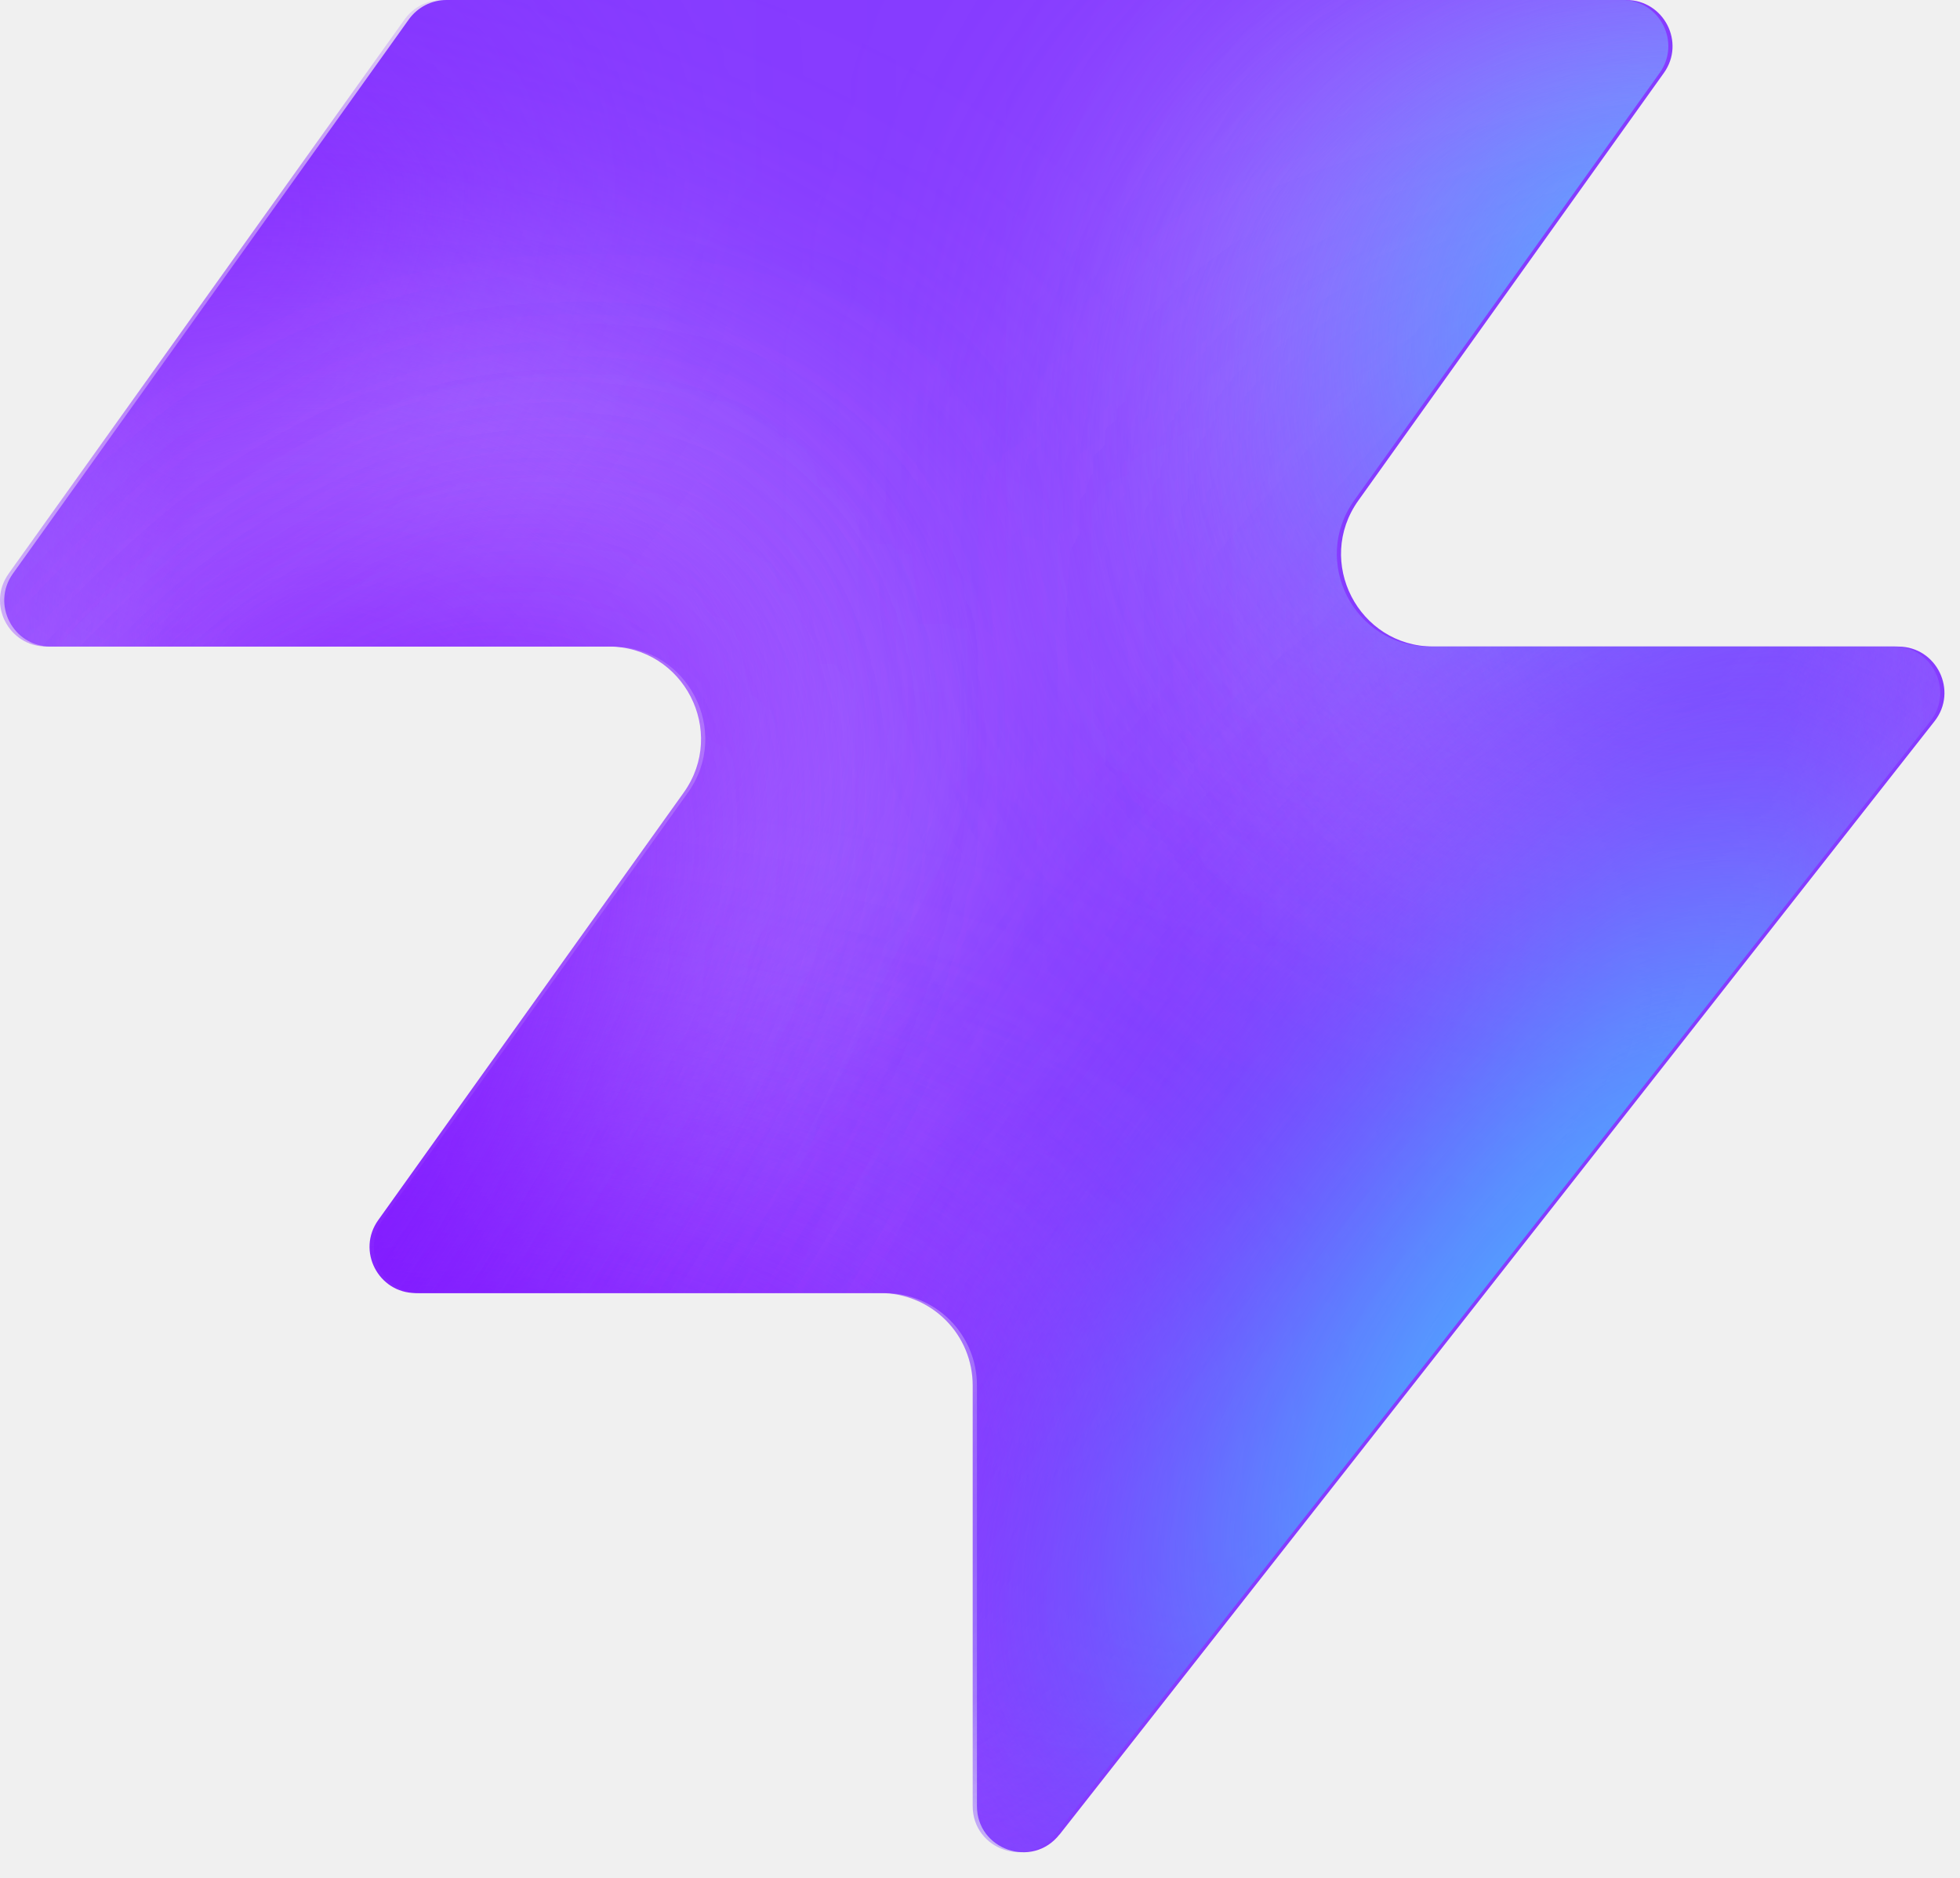
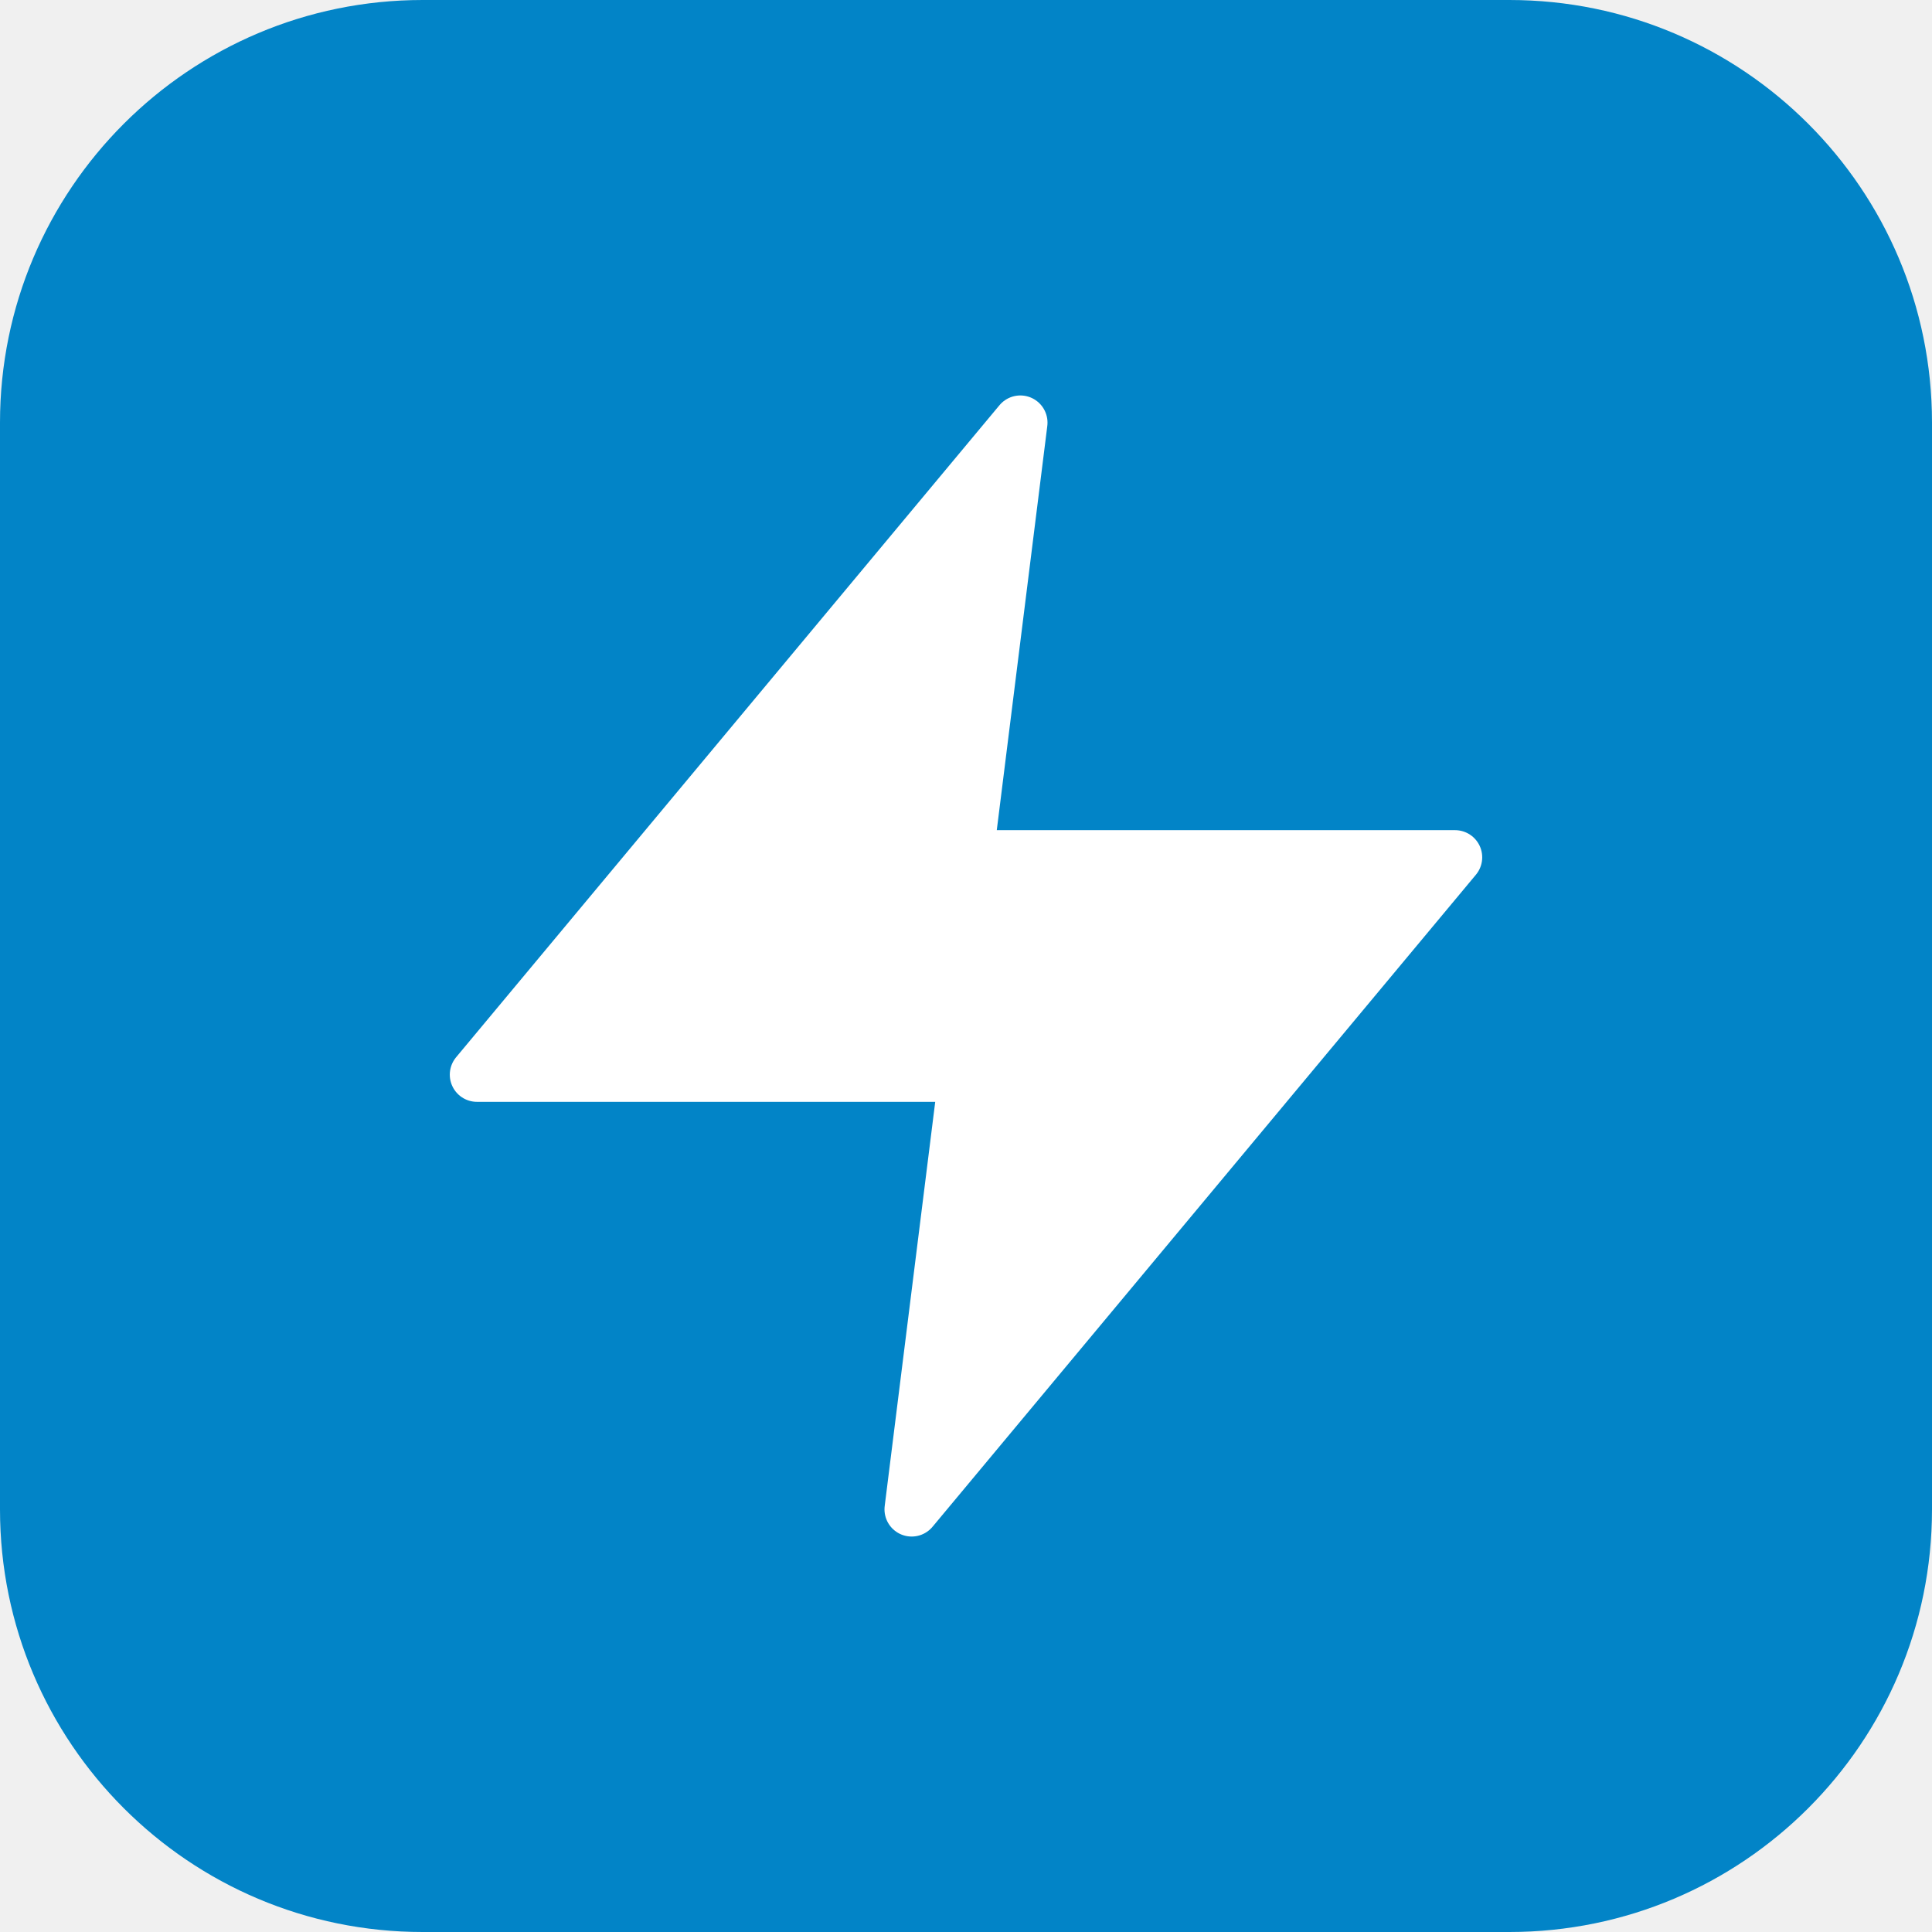
- <svg xmlns="http://www.w3.org/2000/svg" width="48" height="46" fill="none" viewBox="0 0 48 46">
-   <path fill="#863bff" d="M25.946 44.938c-.664.845-2.021.375-2.021-.698V33.937a2.26 2.26 0 0 0-2.262-2.262H10.287c-.92 0-1.456-1.04-.92-1.788l7.48-10.471c1.07-1.497 0-3.578-1.842-3.578H1.237c-.92 0-1.456-1.04-.92-1.788L10.013.474c.214-.297.556-.474.92-.474h28.894c.92 0 1.456 1.04.92 1.788l-7.48 10.471c-1.07 1.498 0 3.579 1.842 3.579h11.377c.943 0 1.473 1.088.89 1.83L25.947 44.94z" style="fill:#863bff;fill:color(display-p3 .525 .23 1);fill-opacity:1" />
-   <mask id="a" width="48" height="46" x="0" y="0" maskUnits="userSpaceOnUse" style="mask-type:alpha">
-     <path fill="#000" d="M25.842 44.938c-.664.844-2.021.375-2.021-.698V33.937a2.26 2.26 0 0 0-2.262-2.262H10.183c-.92 0-1.456-1.04-.92-1.788l7.48-10.471c1.07-1.498 0-3.579-1.842-3.579H1.133c-.92 0-1.456-1.04-.92-1.787L9.91.473c.214-.297.556-.474.92-.474h28.894c.92 0 1.456 1.04.92 1.788l-7.48 10.471c-1.07 1.498 0 3.578 1.842 3.578h11.377c.943 0 1.473 1.088.89 1.832L25.843 44.94z" style="fill:#000;fill-opacity:1" />
-   </mask>
-   <g mask="url(#a)">
-     <g filter="url(#b)">
-       <ellipse cx="5.508" cy="14.704" fill="#ede6ff" rx="5.508" ry="14.704" style="fill:#ede6ff;fill:color(display-p3 .927 .903 1);fill-opacity:1" transform="matrix(.00324 1 1 -.00324 -4.47 31.516)" />
-     </g>
-     <g filter="url(#c)">
-       <ellipse cx="10.399" cy="29.851" fill="#ede6ff" rx="10.399" ry="29.851" style="fill:#ede6ff;fill:color(display-p3 .927 .903 1);fill-opacity:1" transform="matrix(.00324 1 1 -.00324 -39.328 7.883)" />
-     </g>
-     <g filter="url(#d)">
-       <ellipse cx="5.508" cy="30.487" fill="#7e14ff" rx="5.508" ry="30.487" style="fill:#7e14ff;fill:color(display-p3 .492 .077 1);fill-opacity:1" transform="rotate(89.814 -25.913 -14.639)scale(1 -1)" />
-     </g>
-     <g filter="url(#e)">
-       <ellipse cx="5.508" cy="30.599" fill="#7e14ff" rx="5.508" ry="30.599" style="fill:#7e14ff;fill:color(display-p3 .492 .077 1);fill-opacity:1" transform="rotate(89.814 -32.644 -3.334)scale(1 -1)" />
-     </g>
-     <g filter="url(#f)">
-       <ellipse cx="5.508" cy="30.599" fill="#7e14ff" rx="5.508" ry="30.599" style="fill:#7e14ff;fill:color(display-p3 .492 .077 1);fill-opacity:1" transform="matrix(.00324 1 1 -.00324 -34.34 30.47)" />
-     </g>
-     <g filter="url(#g)">
-       <ellipse cx="14.072" cy="22.078" fill="#ede6ff" rx="14.072" ry="22.078" style="fill:#ede6ff;fill:color(display-p3 .927 .903 1);fill-opacity:1" transform="rotate(93.35 24.506 48.493)scale(-1 1)" />
-     </g>
-     <g filter="url(#h)">
-       <ellipse cx="3.47" cy="21.501" fill="#7e14ff" rx="3.47" ry="21.501" style="fill:#7e14ff;fill:color(display-p3 .492 .077 1);fill-opacity:1" transform="rotate(89.009 28.708 47.59)scale(-1 1)" />
-     </g>
-     <g filter="url(#i)">
-       <ellipse cx="3.47" cy="21.501" fill="#7e14ff" rx="3.47" ry="21.501" style="fill:#7e14ff;fill:color(display-p3 .492 .077 1);fill-opacity:1" transform="rotate(89.009 28.708 47.59)scale(-1 1)" />
-     </g>
-     <g filter="url(#j)">
-       <ellipse cx=".387" cy="8.972" fill="#7e14ff" rx="4.407" ry="29.108" style="fill:#7e14ff;fill:color(display-p3 .492 .077 1);fill-opacity:1" transform="rotate(39.51 .387 8.972)" />
-     </g>
-     <g filter="url(#k)">
-       <ellipse cx="47.523" cy="-6.092" fill="#7e14ff" rx="4.407" ry="29.108" style="fill:#7e14ff;fill:color(display-p3 .492 .077 1);fill-opacity:1" transform="rotate(37.892 47.523 -6.092)" />
-     </g>
-     <g filter="url(#l)">
-       <ellipse cx="41.412" cy="6.333" fill="#47bfff" rx="5.971" ry="9.665" style="fill:#47bfff;fill:color(display-p3 .28 .748 1);fill-opacity:1" transform="rotate(37.892 41.412 6.333)" />
-     </g>
-     <g filter="url(#m)">
-       <ellipse cx="-1.879" cy="38.332" fill="#7e14ff" rx="4.407" ry="29.108" style="fill:#7e14ff;fill:color(display-p3 .492 .077 1);fill-opacity:1" transform="rotate(37.892 -1.88 38.332)" />
-     </g>
-     <g filter="url(#n)">
-       <ellipse cx="-1.879" cy="38.332" fill="#7e14ff" rx="4.407" ry="29.108" style="fill:#7e14ff;fill:color(display-p3 .492 .077 1);fill-opacity:1" transform="rotate(37.892 -1.88 38.332)" />
-     </g>
-     <g filter="url(#o)">
-       <ellipse cx="35.651" cy="29.907" fill="#7e14ff" rx="4.407" ry="29.108" style="fill:#7e14ff;fill:color(display-p3 .492 .077 1);fill-opacity:1" transform="rotate(37.892 35.651 29.907)" />
-     </g>
-     <g filter="url(#p)">
-       <ellipse cx="38.418" cy="32.4" fill="#47bfff" rx="5.971" ry="15.297" style="fill:#47bfff;fill:color(display-p3 .28 .748 1);fill-opacity:1" transform="rotate(37.892 38.418 32.4)" />
-     </g>
+ <svg xmlns="http://www.w3.org/2000/svg" viewBox="0 0 64 64">
+   <rect width="64" height="64" rx="14" fill="#0284c7" />
+   <g transform="translate(10.4,10.4) scale(1.8)">
+     <path d="M13 2 3 14h9l-1 8 10-12h-9l1-8z" fill="#ffffff" stroke="#ffffff" stroke-width="1" stroke-linejoin="round" stroke-linecap="round" />
  </g>
-   <defs>
-     <filter id="b" width="60.045" height="41.654" x="-19.77" y="16.149" color-interpolation-filters="sRGB" filterUnits="userSpaceOnUse">
-       <feFlood flood-opacity="0" result="BackgroundImageFix" />
-       <feBlend in="SourceGraphic" in2="BackgroundImageFix" result="shape" />
-       <feGaussianBlur result="effect1_foregroundBlur_2002_17158" stdDeviation="7.659" />
-     </filter>
-     <filter id="c" width="90.34" height="51.437" x="-54.613" y="-7.533" color-interpolation-filters="sRGB" filterUnits="userSpaceOnUse">
-       <feFlood flood-opacity="0" result="BackgroundImageFix" />
-       <feBlend in="SourceGraphic" in2="BackgroundImageFix" result="shape" />
-       <feGaussianBlur result="effect1_foregroundBlur_2002_17158" stdDeviation="7.659" />
-     </filter>
-     <filter id="d" width="79.355" height="29.4" x="-49.64" y="2.03" color-interpolation-filters="sRGB" filterUnits="userSpaceOnUse">
-       <feFlood flood-opacity="0" result="BackgroundImageFix" />
-       <feBlend in="SourceGraphic" in2="BackgroundImageFix" result="shape" />
-       <feGaussianBlur result="effect1_foregroundBlur_2002_17158" stdDeviation="4.596" />
-     </filter>
-     <filter id="e" width="79.579" height="29.4" x="-45.045" y="20.029" color-interpolation-filters="sRGB" filterUnits="userSpaceOnUse">
-       <feFlood flood-opacity="0" result="BackgroundImageFix" />
-       <feBlend in="SourceGraphic" in2="BackgroundImageFix" result="shape" />
-       <feGaussianBlur result="effect1_foregroundBlur_2002_17158" stdDeviation="4.596" />
-     </filter>
-     <filter id="f" width="79.579" height="29.4" x="-43.513" y="21.178" color-interpolation-filters="sRGB" filterUnits="userSpaceOnUse">
-       <feFlood flood-opacity="0" result="BackgroundImageFix" />
-       <feBlend in="SourceGraphic" in2="BackgroundImageFix" result="shape" />
-       <feGaussianBlur result="effect1_foregroundBlur_2002_17158" stdDeviation="4.596" />
-     </filter>
-     <filter id="g" width="74.749" height="58.852" x="15.756" y="-17.901" color-interpolation-filters="sRGB" filterUnits="userSpaceOnUse">
-       <feFlood flood-opacity="0" result="BackgroundImageFix" />
-       <feBlend in="SourceGraphic" in2="BackgroundImageFix" result="shape" />
-       <feGaussianBlur result="effect1_foregroundBlur_2002_17158" stdDeviation="7.659" />
-     </filter>
-     <filter id="h" width="61.377" height="25.362" x="23.548" y="2.284" color-interpolation-filters="sRGB" filterUnits="userSpaceOnUse">
-       <feFlood flood-opacity="0" result="BackgroundImageFix" />
-       <feBlend in="SourceGraphic" in2="BackgroundImageFix" result="shape" />
-       <feGaussianBlur result="effect1_foregroundBlur_2002_17158" stdDeviation="4.596" />
-     </filter>
-     <filter id="i" width="61.377" height="25.362" x="23.548" y="2.284" color-interpolation-filters="sRGB" filterUnits="userSpaceOnUse">
-       <feFlood flood-opacity="0" result="BackgroundImageFix" />
-       <feBlend in="SourceGraphic" in2="BackgroundImageFix" result="shape" />
-       <feGaussianBlur result="effect1_foregroundBlur_2002_17158" stdDeviation="4.596" />
-     </filter>
-     <filter id="j" width="56.045" height="63.649" x="-27.636" y="-22.853" color-interpolation-filters="sRGB" filterUnits="userSpaceOnUse">
-       <feFlood flood-opacity="0" result="BackgroundImageFix" />
-       <feBlend in="SourceGraphic" in2="BackgroundImageFix" result="shape" />
-       <feGaussianBlur result="effect1_foregroundBlur_2002_17158" stdDeviation="4.596" />
-     </filter>
-     <filter id="k" width="54.814" height="64.646" x="20.116" y="-38.415" color-interpolation-filters="sRGB" filterUnits="userSpaceOnUse">
-       <feFlood flood-opacity="0" result="BackgroundImageFix" />
-       <feBlend in="SourceGraphic" in2="BackgroundImageFix" result="shape" />
-       <feGaussianBlur result="effect1_foregroundBlur_2002_17158" stdDeviation="4.596" />
-     </filter>
-     <filter id="l" width="33.541" height="35.313" x="24.641" y="-11.323" color-interpolation-filters="sRGB" filterUnits="userSpaceOnUse">
-       <feFlood flood-opacity="0" result="BackgroundImageFix" />
-       <feBlend in="SourceGraphic" in2="BackgroundImageFix" result="shape" />
-       <feGaussianBlur result="effect1_foregroundBlur_2002_17158" stdDeviation="4.596" />
-     </filter>
-     <filter id="m" width="54.814" height="64.646" x="-29.286" y="6.009" color-interpolation-filters="sRGB" filterUnits="userSpaceOnUse">
-       <feFlood flood-opacity="0" result="BackgroundImageFix" />
-       <feBlend in="SourceGraphic" in2="BackgroundImageFix" result="shape" />
-       <feGaussianBlur result="effect1_foregroundBlur_2002_17158" stdDeviation="4.596" />
-     </filter>
-     <filter id="n" width="54.814" height="64.646" x="-29.286" y="6.009" color-interpolation-filters="sRGB" filterUnits="userSpaceOnUse">
-       <feFlood flood-opacity="0" result="BackgroundImageFix" />
-       <feBlend in="SourceGraphic" in2="BackgroundImageFix" result="shape" />
-       <feGaussianBlur result="effect1_foregroundBlur_2002_17158" stdDeviation="4.596" />
-     </filter>
-     <filter id="o" width="54.814" height="64.646" x="8.244" y="-2.416" color-interpolation-filters="sRGB" filterUnits="userSpaceOnUse">
-       <feFlood flood-opacity="0" result="BackgroundImageFix" />
-       <feBlend in="SourceGraphic" in2="BackgroundImageFix" result="shape" />
-       <feGaussianBlur result="effect1_foregroundBlur_2002_17158" stdDeviation="4.596" />
-     </filter>
-     <filter id="p" width="39.409" height="43.623" x="18.713" y="10.588" color-interpolation-filters="sRGB" filterUnits="userSpaceOnUse">
-       <feFlood flood-opacity="0" result="BackgroundImageFix" />
-       <feBlend in="SourceGraphic" in2="BackgroundImageFix" result="shape" />
-       <feGaussianBlur result="effect1_foregroundBlur_2002_17158" stdDeviation="4.596" />
-     </filter>
-   </defs>
</svg>
